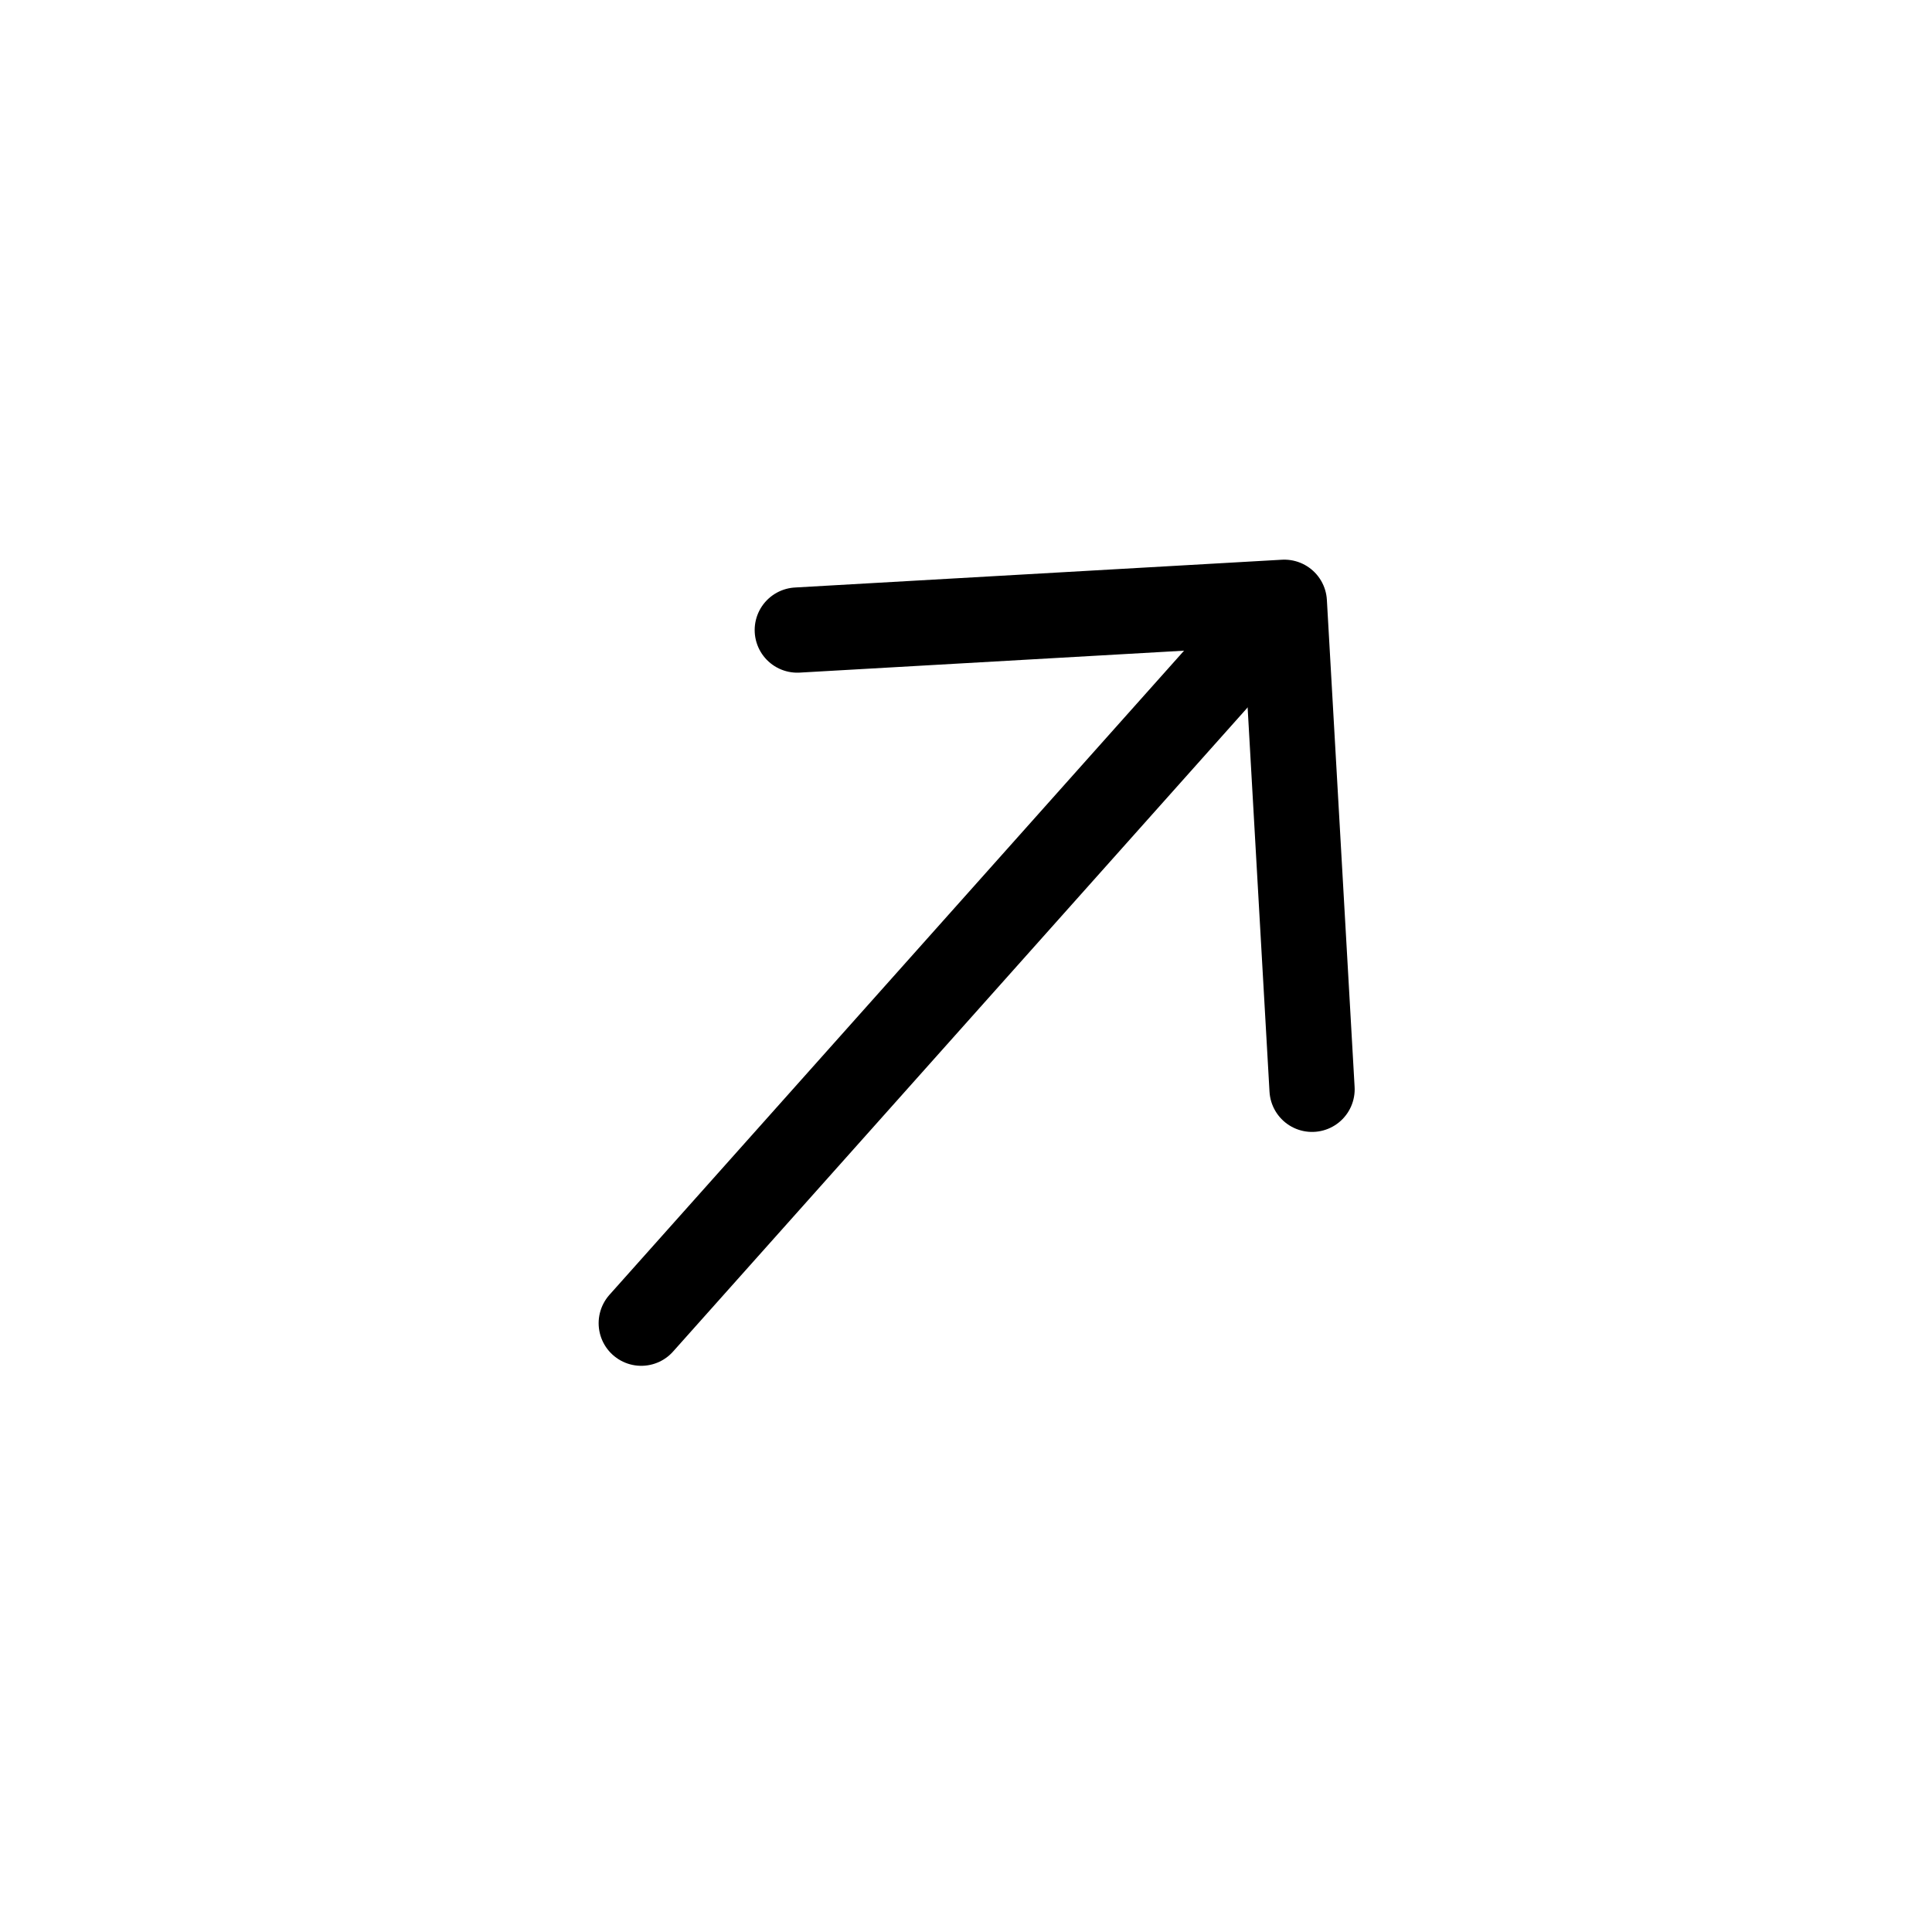
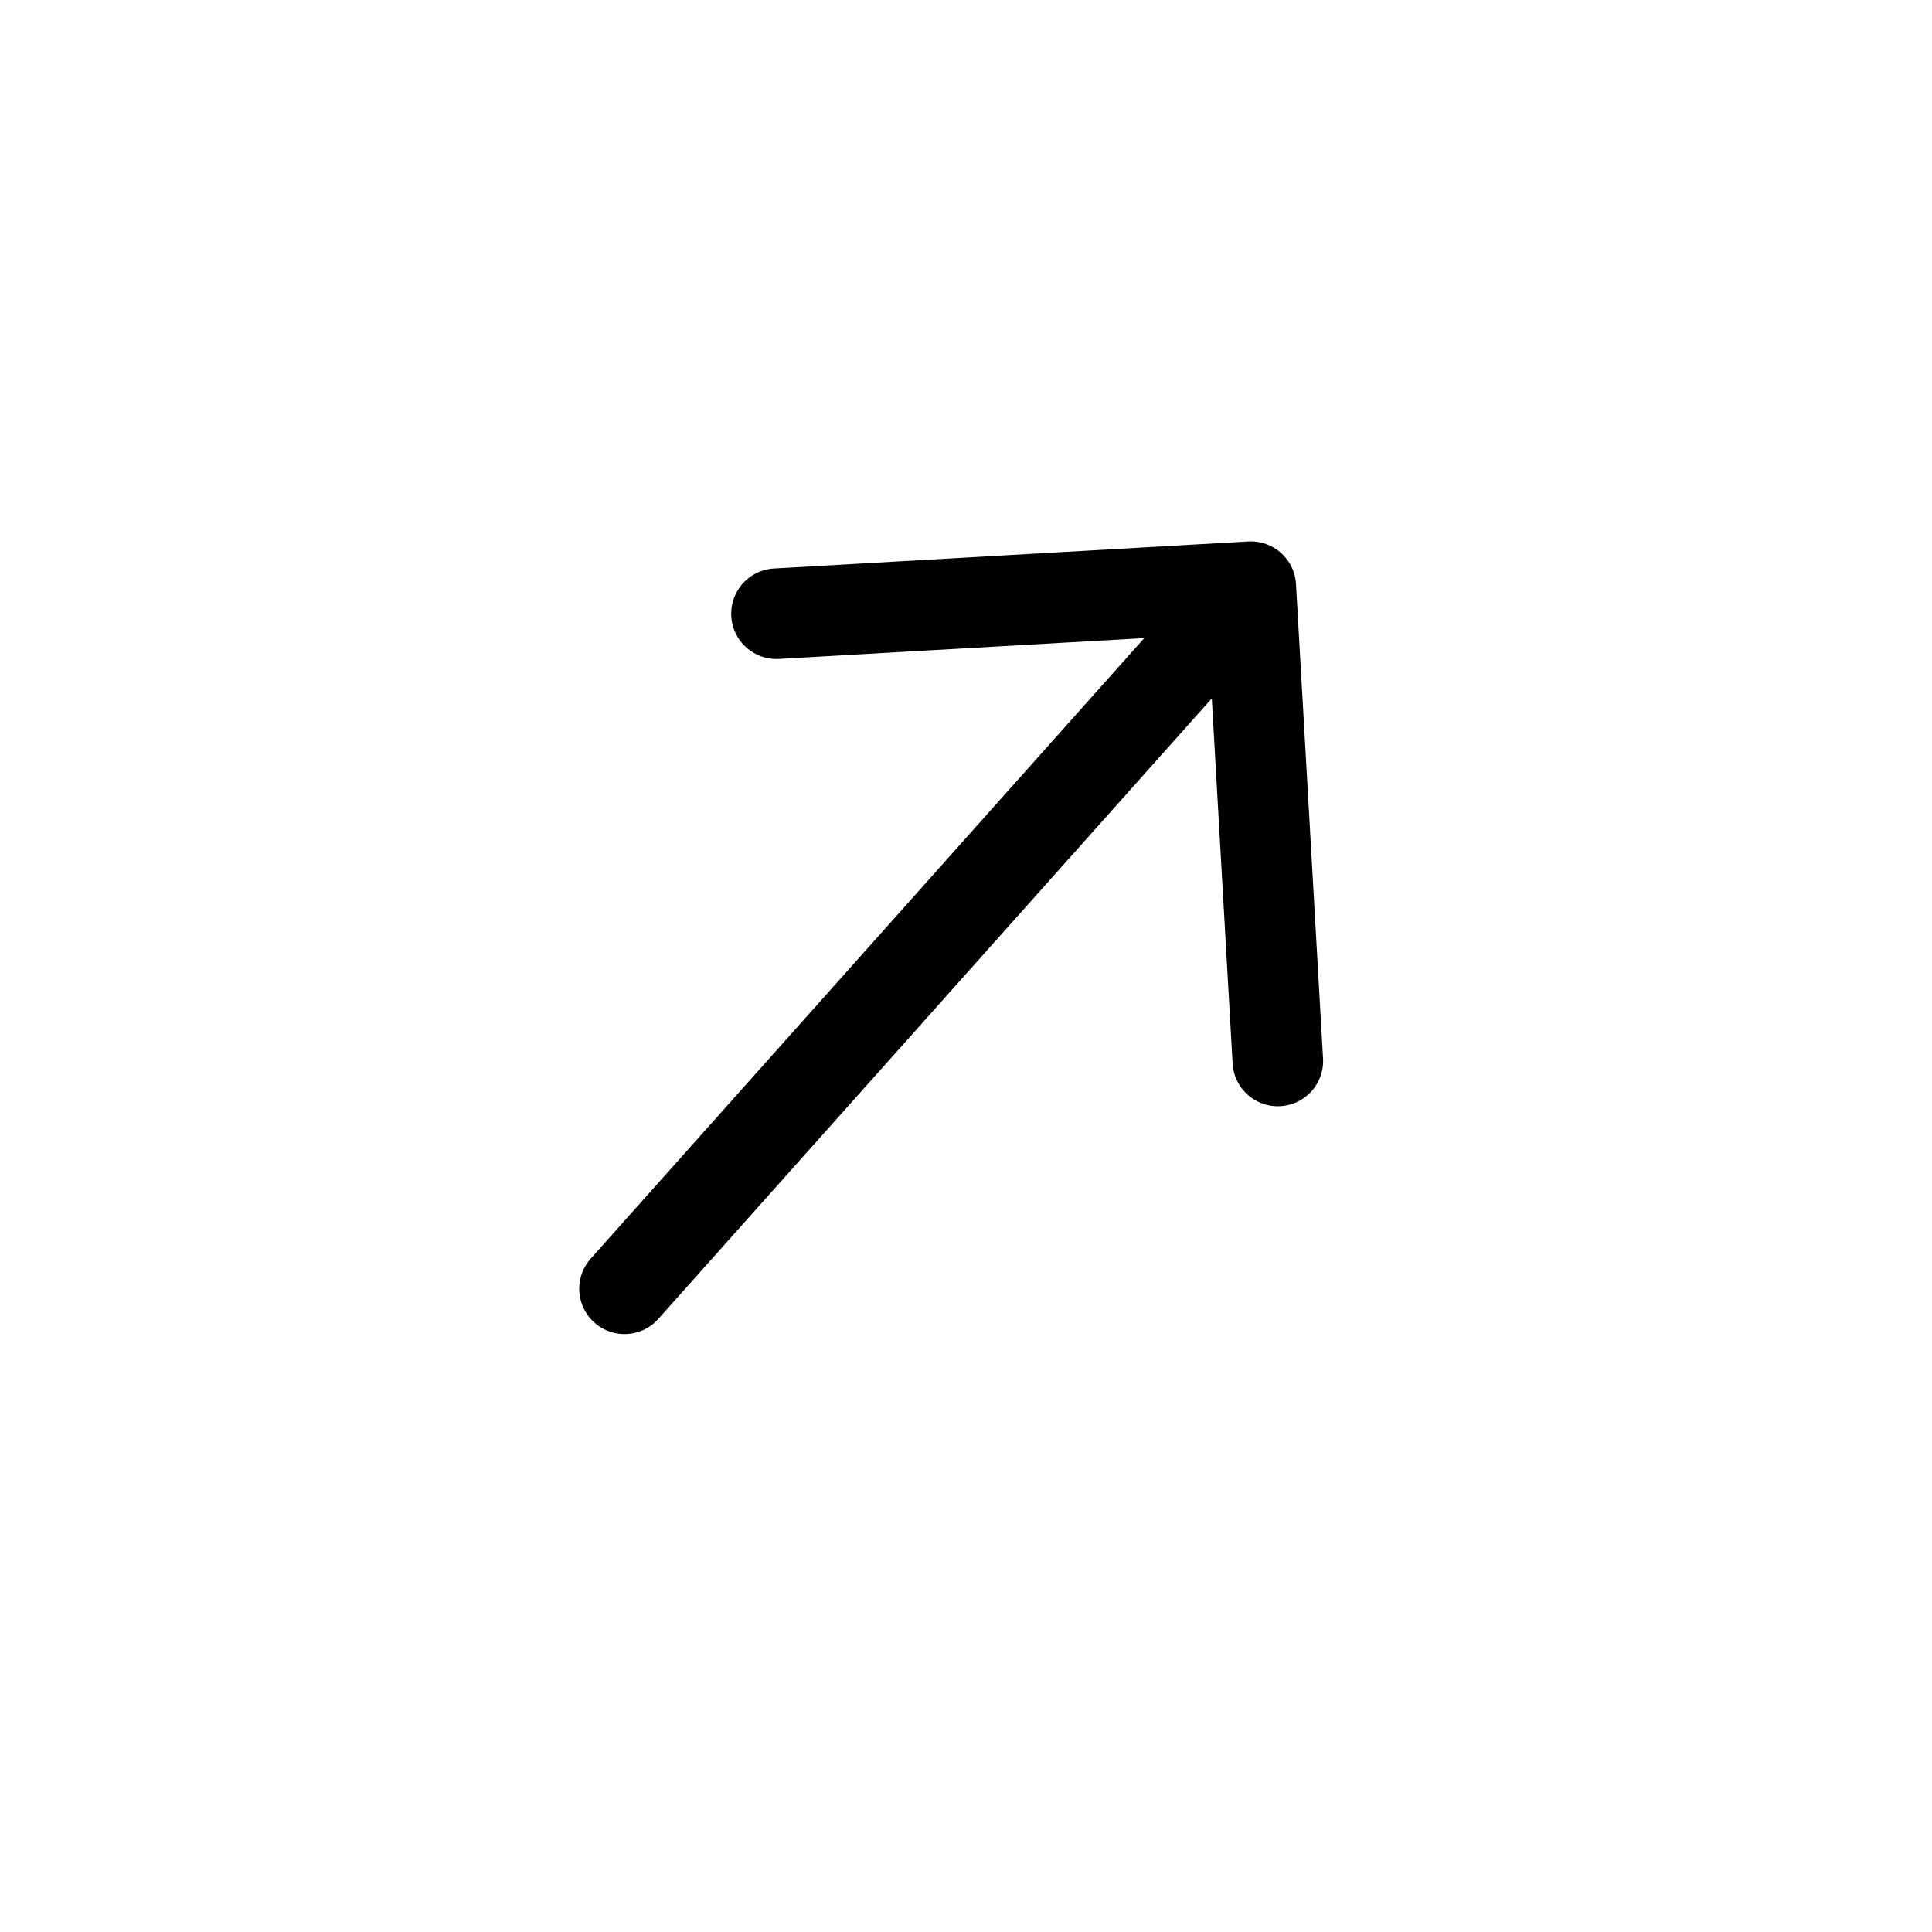
- <svg xmlns="http://www.w3.org/2000/svg" width="34" height="34" viewBox="0 0 34 34" fill="none">
-   <path d="M23.09 19.17L22.602 10.599L14.031 11.088" stroke="black" stroke-width="1.5" stroke-miterlimit="10" stroke-linecap="round" stroke-linejoin="round" />
-   <path d="M11.285 23.286L22.488 10.727" stroke="black" stroke-width="1.5" stroke-miterlimit="10" stroke-linecap="round" stroke-linejoin="round" />
+ <svg xmlns="http://www.w3.org/2000/svg" width="32" height="32" viewBox="0 0 32 32" fill="none">
+   <path d="M21.165 17.573L20.717 9.717L12.861 10.165" stroke="black" stroke-width="1.5" stroke-miterlimit="10" stroke-linecap="round" stroke-linejoin="round" />
+   <path d="M10.344 21.346L20.614 9.833" stroke="black" stroke-width="1.5" stroke-miterlimit="10" stroke-linecap="round" stroke-linejoin="round" />
</svg>
